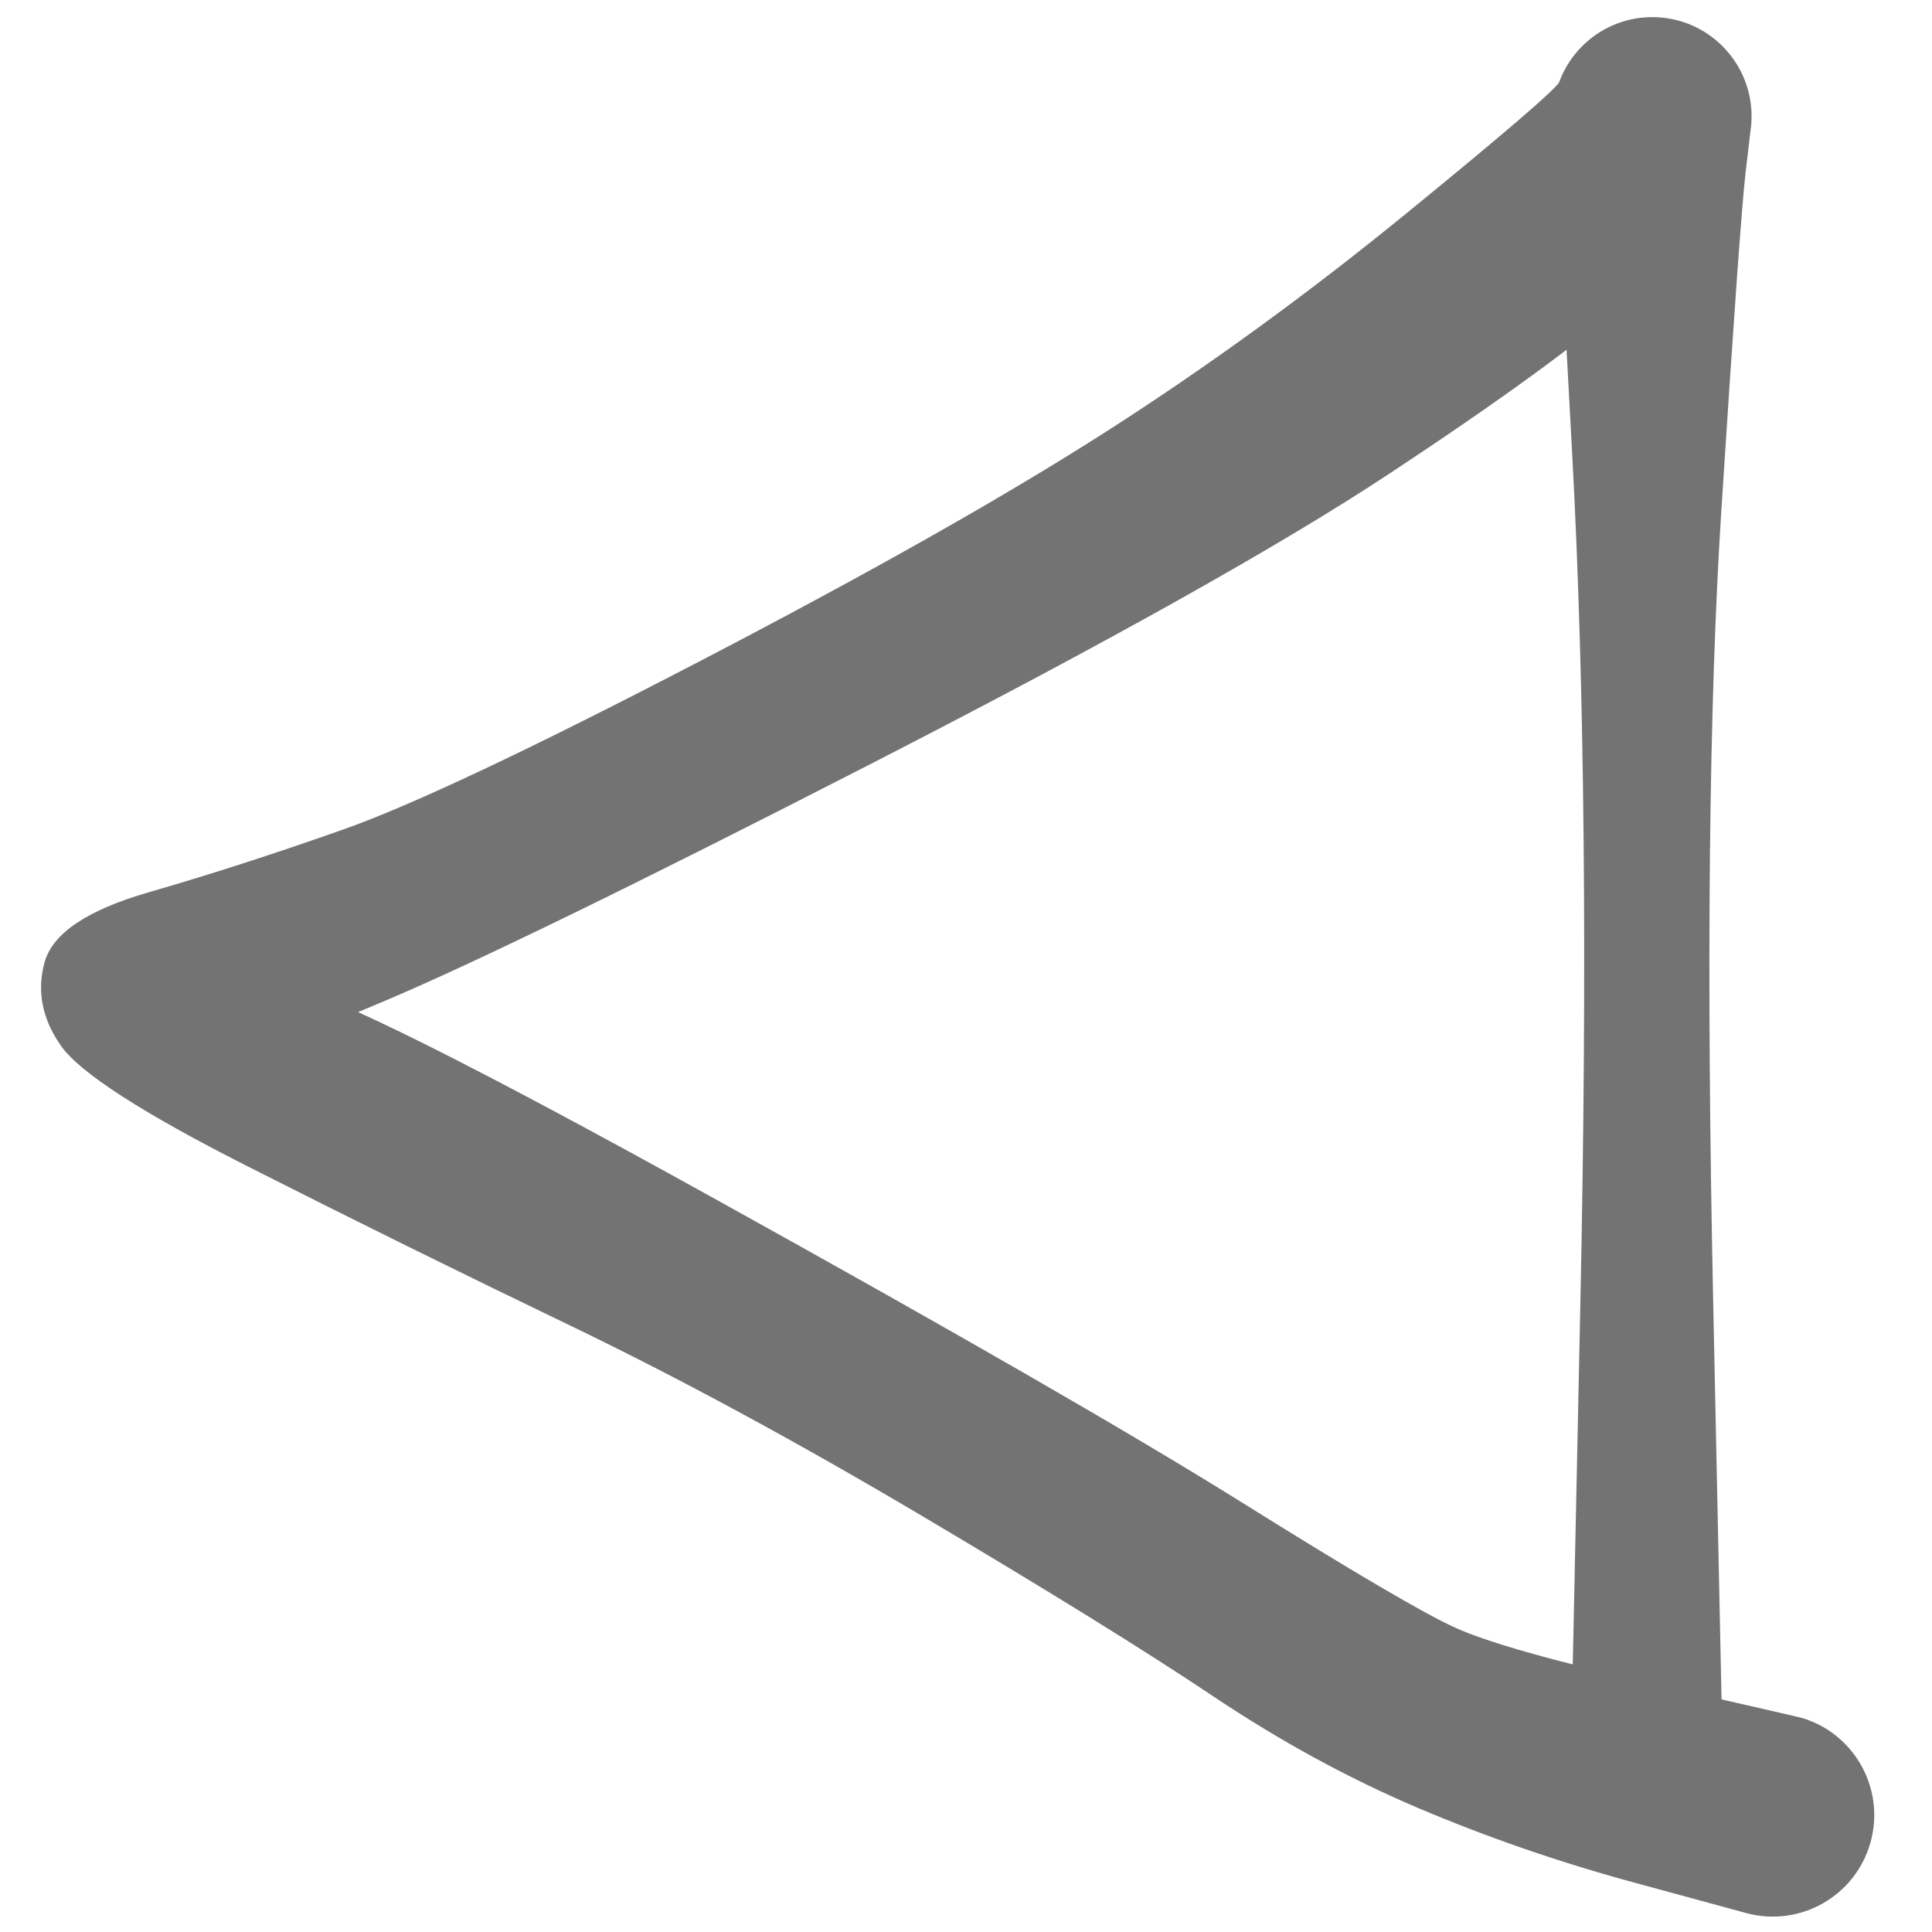
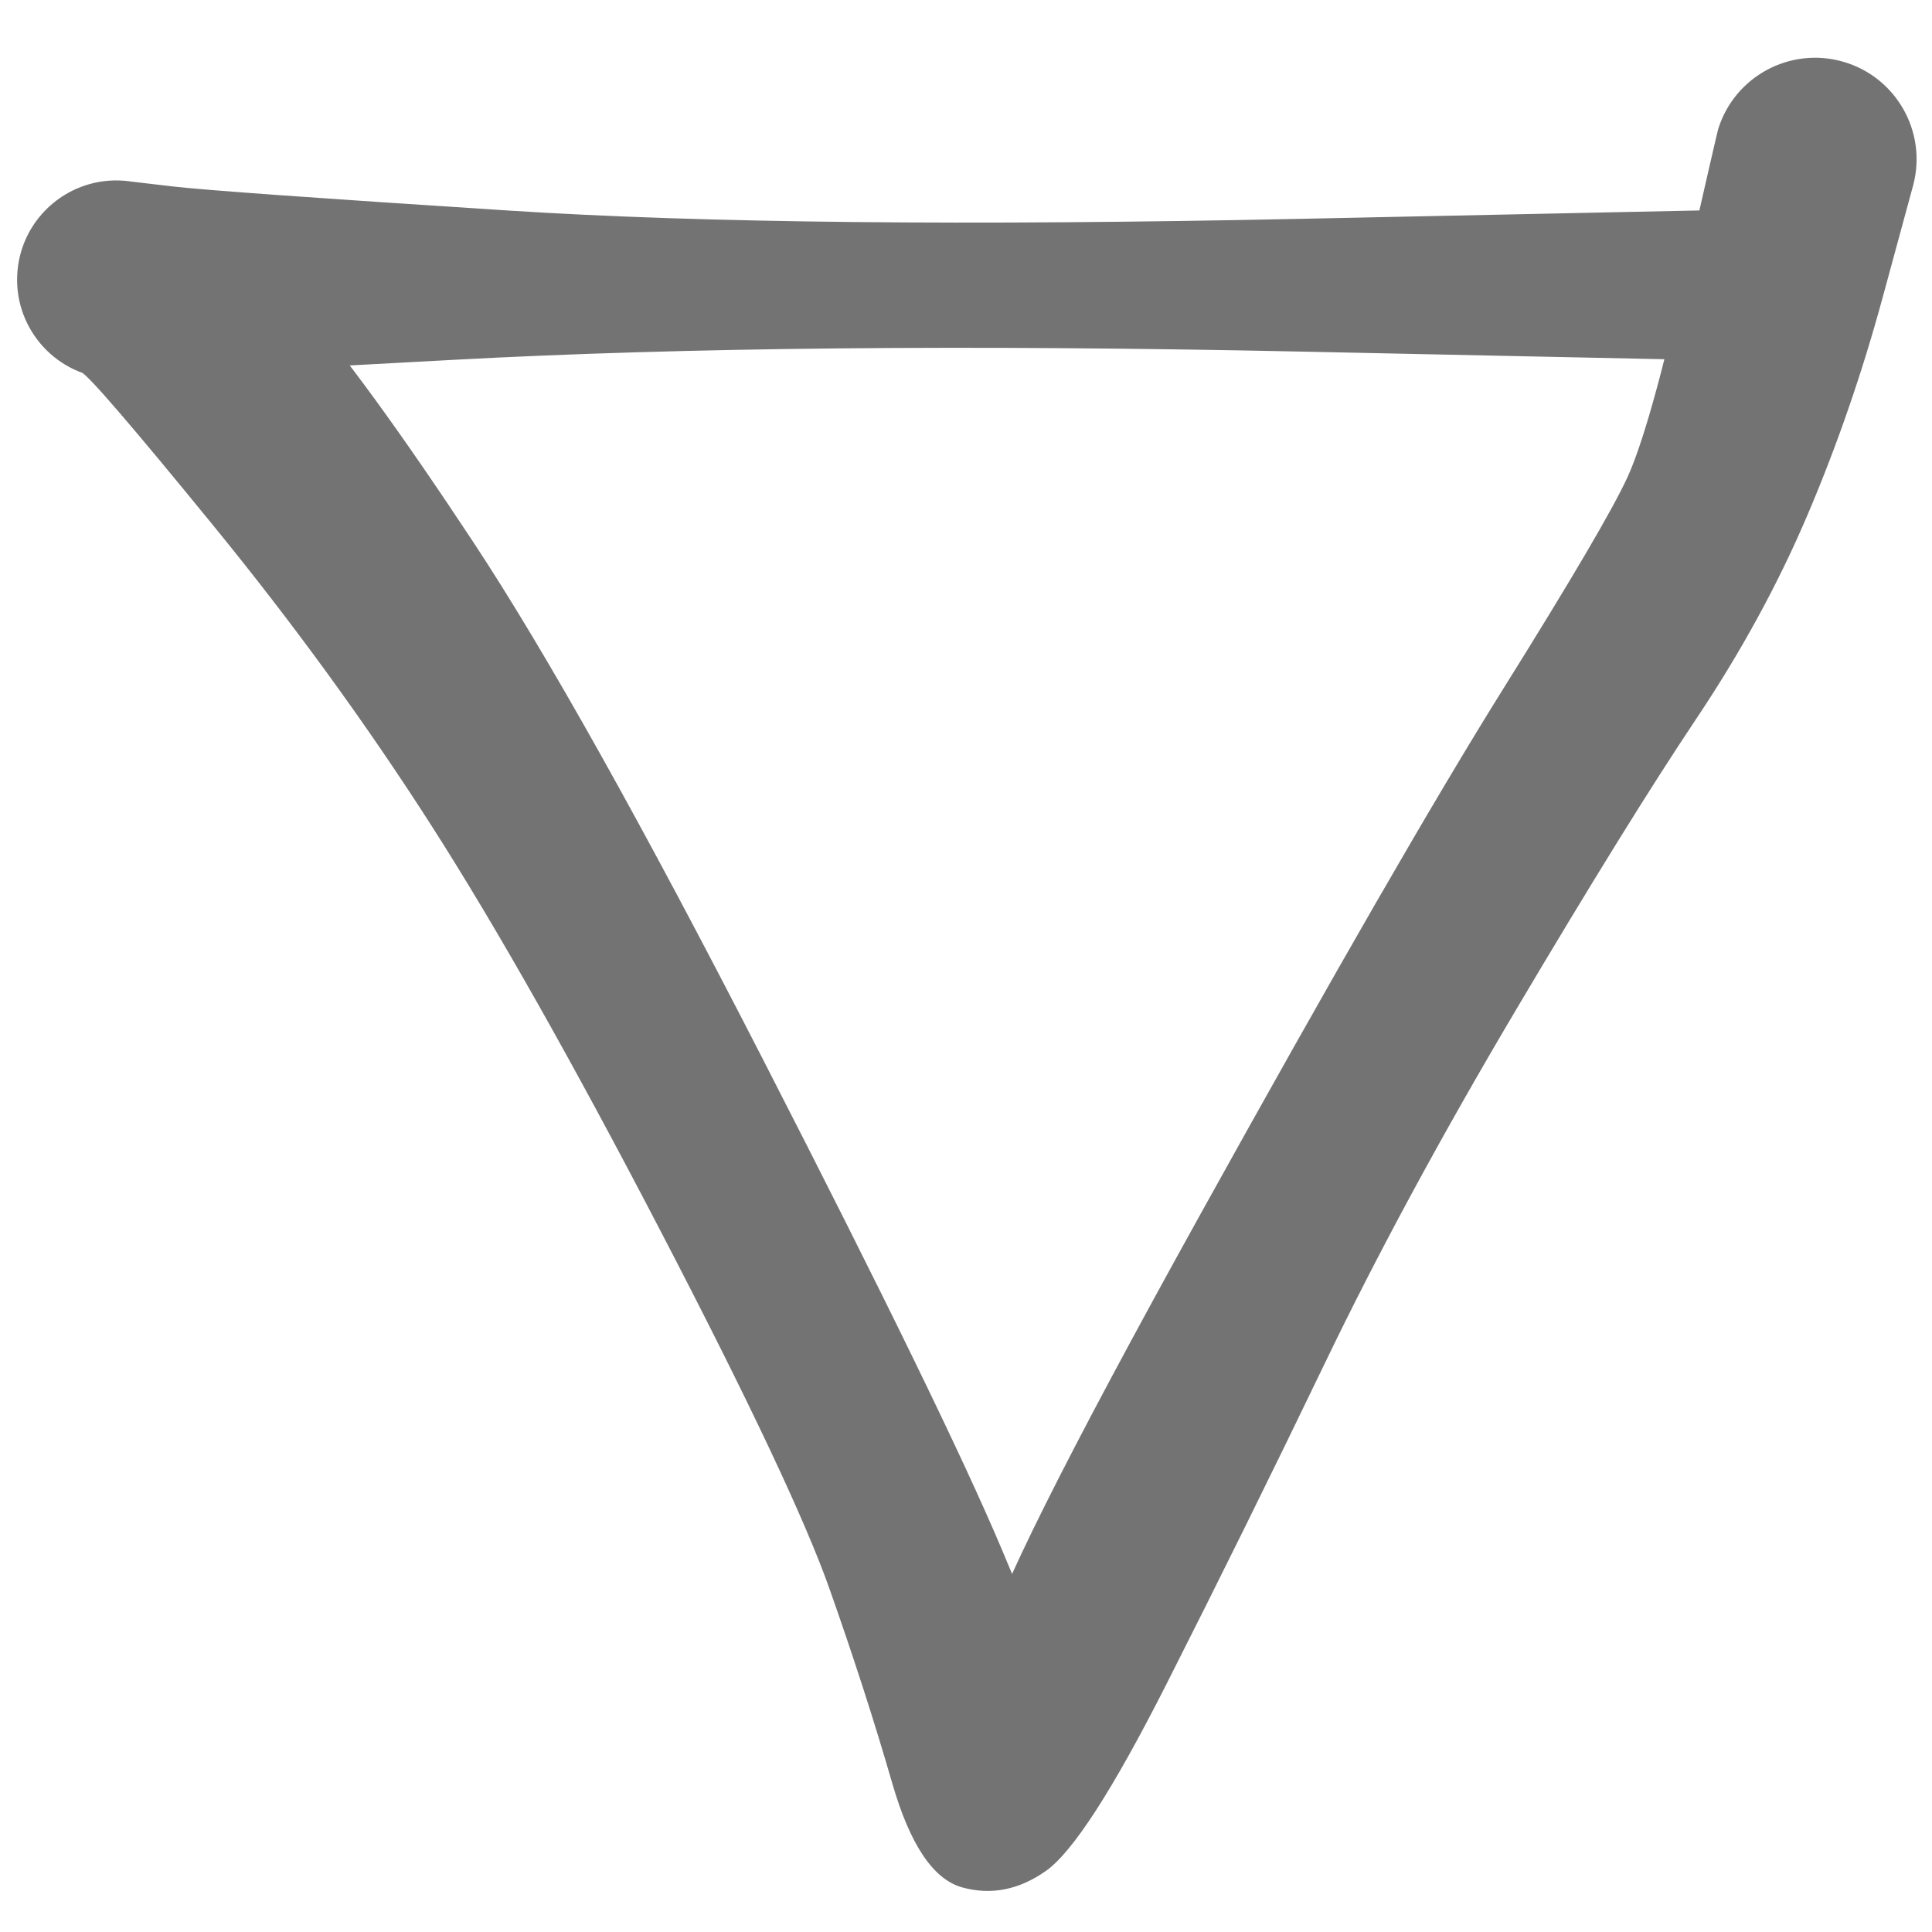
- <svg xmlns="http://www.w3.org/2000/svg" direction="ltr" width="12" height="12" viewBox="852.459 638.368 63.173 66.057" stroke-linecap="round" stroke-linejoin="round" data-color-mode="light" class="tl-container tl-theme__force-sRGB tl-theme__light" style="background-color: transparent;">
+ <svg xmlns="http://www.w3.org/2000/svg" direction="ltr" width="12" height="12" viewBox="857.797 639.309 66.057 63.173" stroke-linecap="round" stroke-linejoin="round" data-color-mode="light" class="tl-container tl-theme__force-sRGB tl-theme__light" style="background-color: transparent;">
  <defs />
-   <g transform="rotate(180 884.0458 671.3966)">
-     <g transform="matrix(1, 0, 0, 1, 860.7691, 642.7975)" opacity="1">
-       <g transform="scale(1)">
-         <path d="M2.63,0 t-.36,17.12 .28,28.97 .64,11.85 a3.39,3.39 0 0 1 -6.76,-.58 t.19,-1.61 .83,-11.56 .28,-27.07 -.36,-17.12 a2.63,2.63 0 0 1 5.26,0 ZM-3.18,56.05 t.73,-1.29 3.16,-3.44 8.08,-5.88 17.7,-9.91 16.72,-8.15 6.07,-2.33 .4,1.47 -3.21,1.41 -14.64,-7.31 -18.03,-10.39 -7.24,-4.25 -6.77,-1.92 -5.13,-1.18 a3.47,3.47 0 0 1 1.91,-6.67 t3.86,1.05 7.41,2.56 7,3.82 9.93,6.15 12.07,6.53 11,5.43 6.38,4.12 .56,2.86 -3.56,2.39 -6.66,2.15 -12.2,5.76 -13.89,7.85 -10.26,7.46 -5.23,4.5 -.18,.41 a3.39,3.39 0 0 1 -5.98,-3.2 Z" stroke-linecap="round" fill="#737373" />
-       </g>
+   <g transform="matrix(0, 1, -1, 0, 919.424, 647.6185)" opacity="1">
+     <g transform="scale(1)">
+       <path d="M2.63,0 t-.36,17.12 .28,28.97 .64,11.85 a3.39,3.39 0 0 1 -6.76,-.58 t.19,-1.61 .83,-11.56 .28,-27.07 -.36,-17.12 a2.63,2.63 0 0 1 5.26,0 ZM-3.18,56.05 t.73,-1.29 3.16,-3.44 8.08,-5.88 17.7,-9.91 16.72,-8.15 6.07,-2.33 .4,1.47 -3.21,1.41 -14.64,-7.31 -18.03,-10.39 -7.24,-4.25 -6.77,-1.92 -5.13,-1.18 a3.47,3.47 0 0 1 1.91,-6.67 t3.86,1.05 7.41,2.56 7,3.82 9.93,6.15 12.07,6.53 11,5.43 6.38,4.12 .56,2.86 -3.56,2.39 -6.66,2.15 -12.2,5.76 -13.89,7.85 -10.26,7.46 -5.23,4.5 -.18,.41 a3.39,3.39 0 0 1 -5.98,-3.2 Z" stroke-linecap="round" fill="#737373" />
    </g>
  </g>
</svg>
